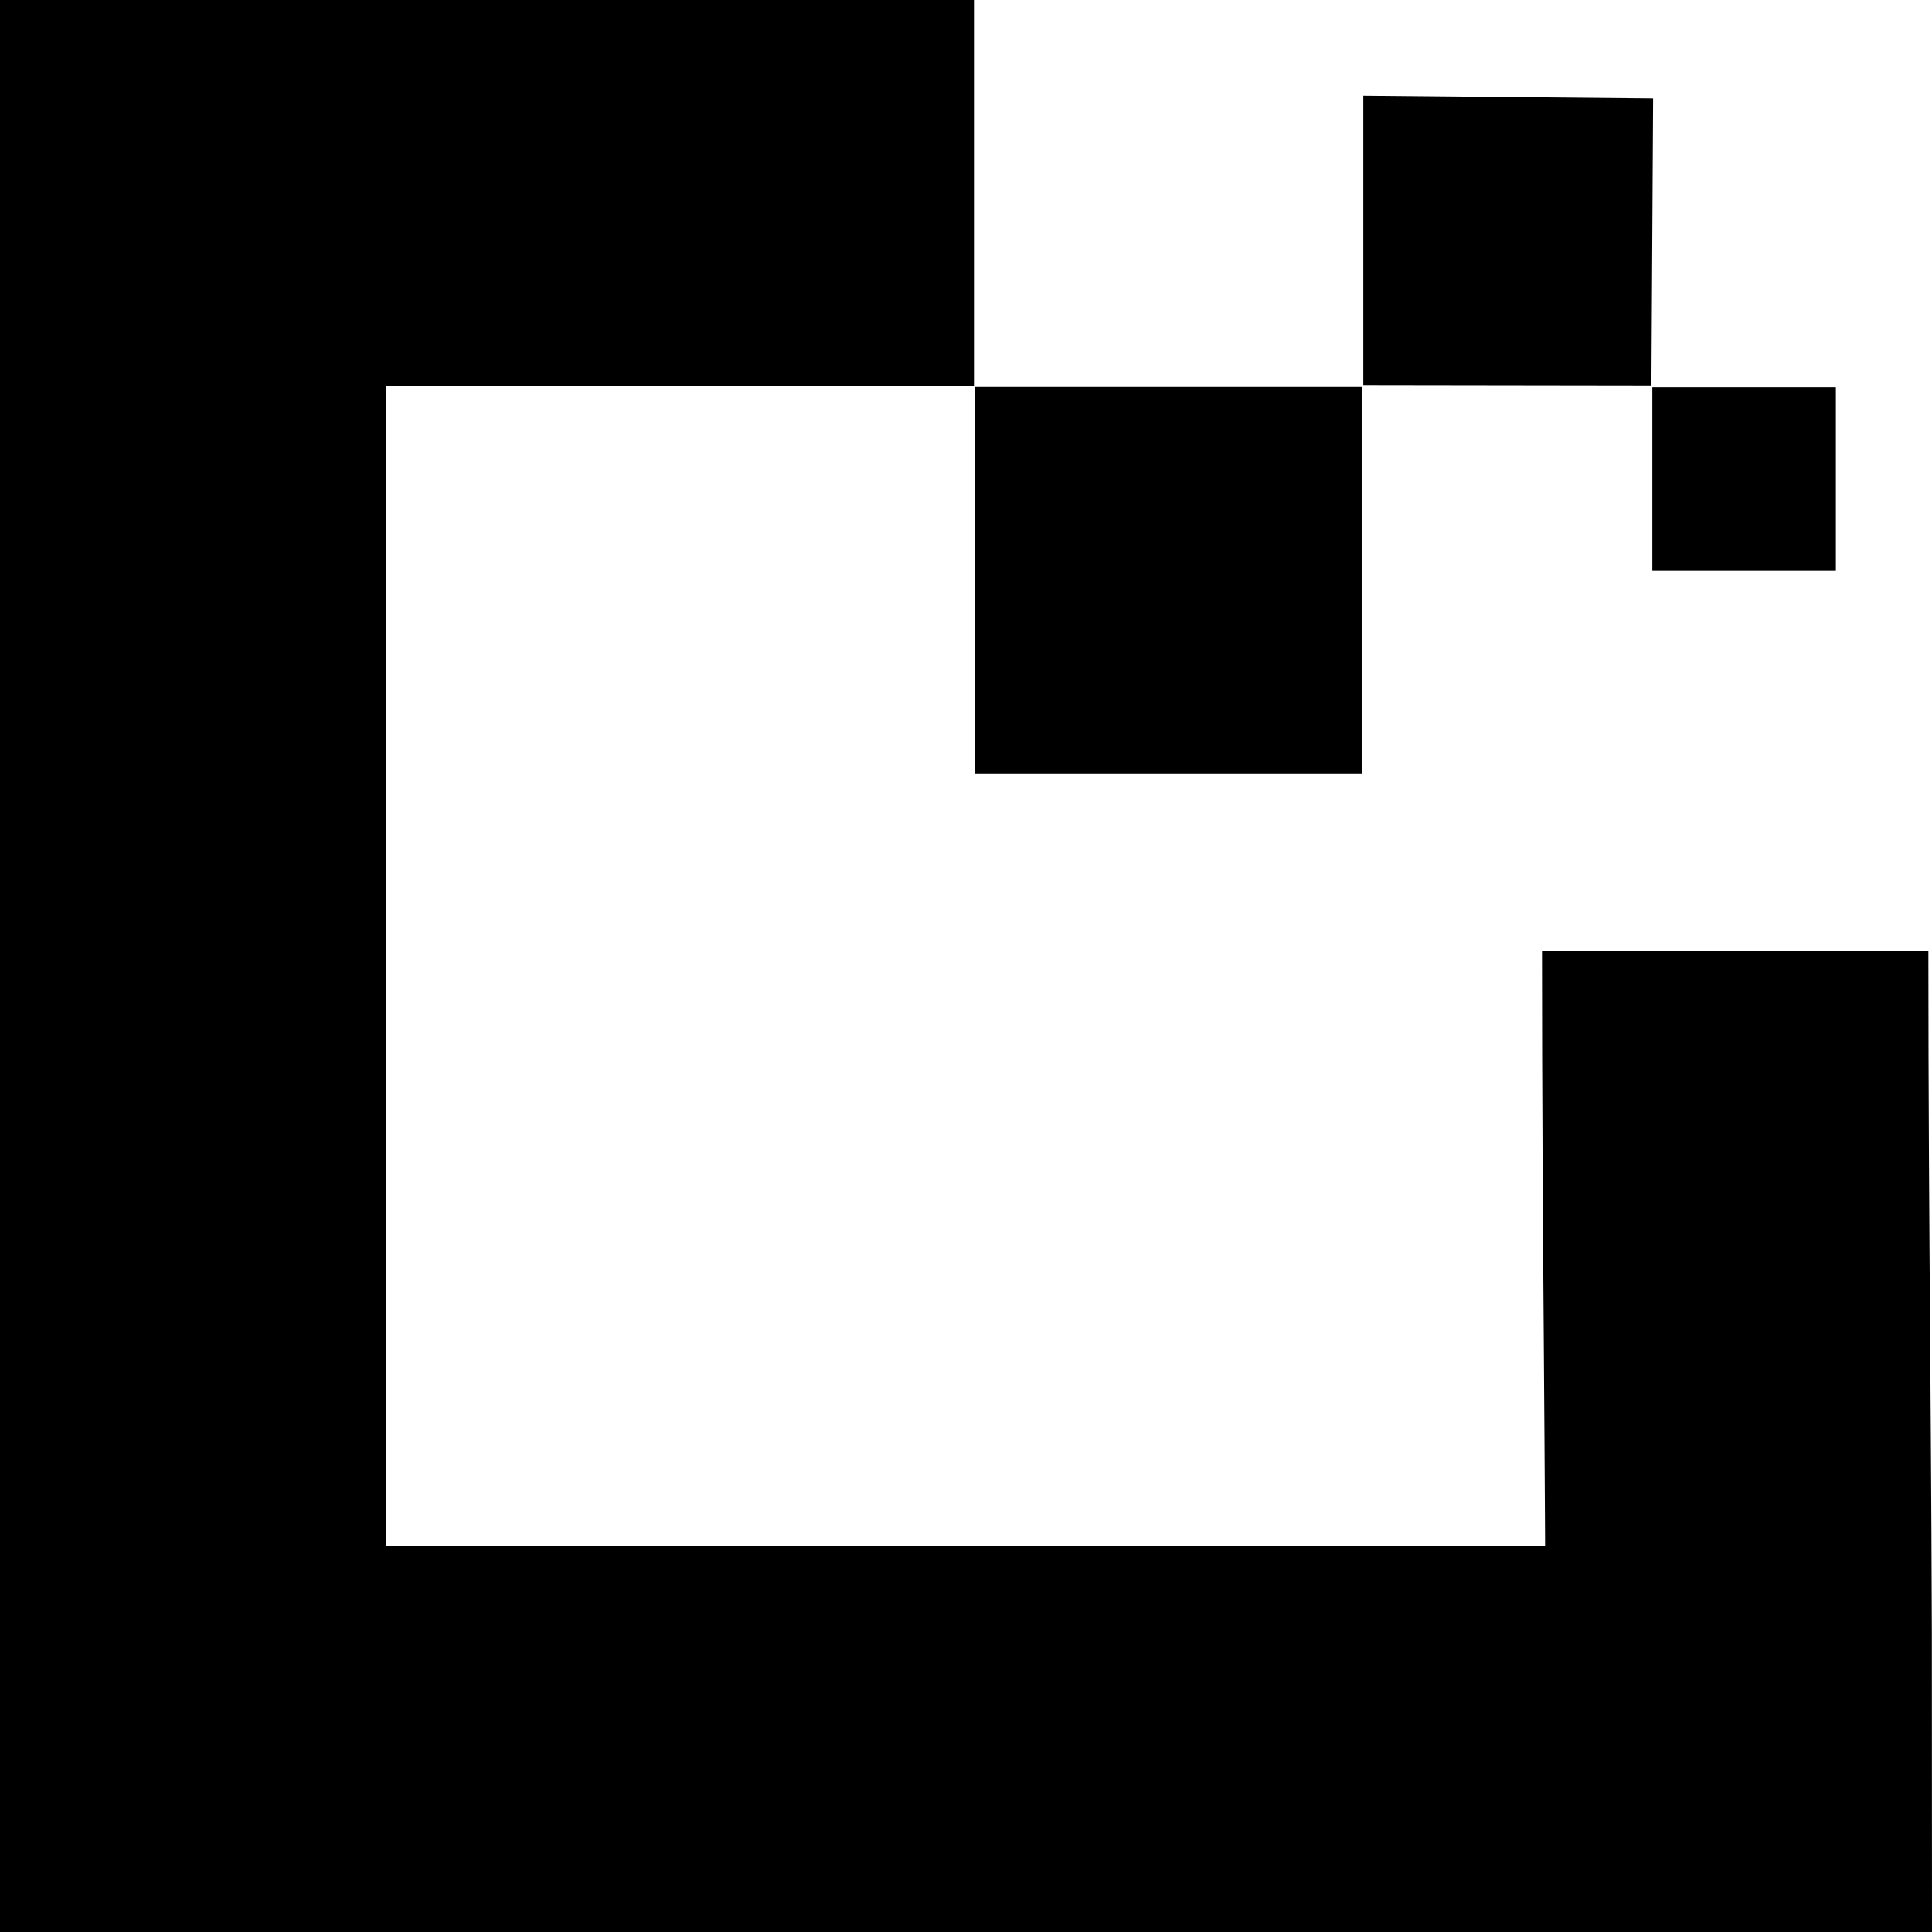
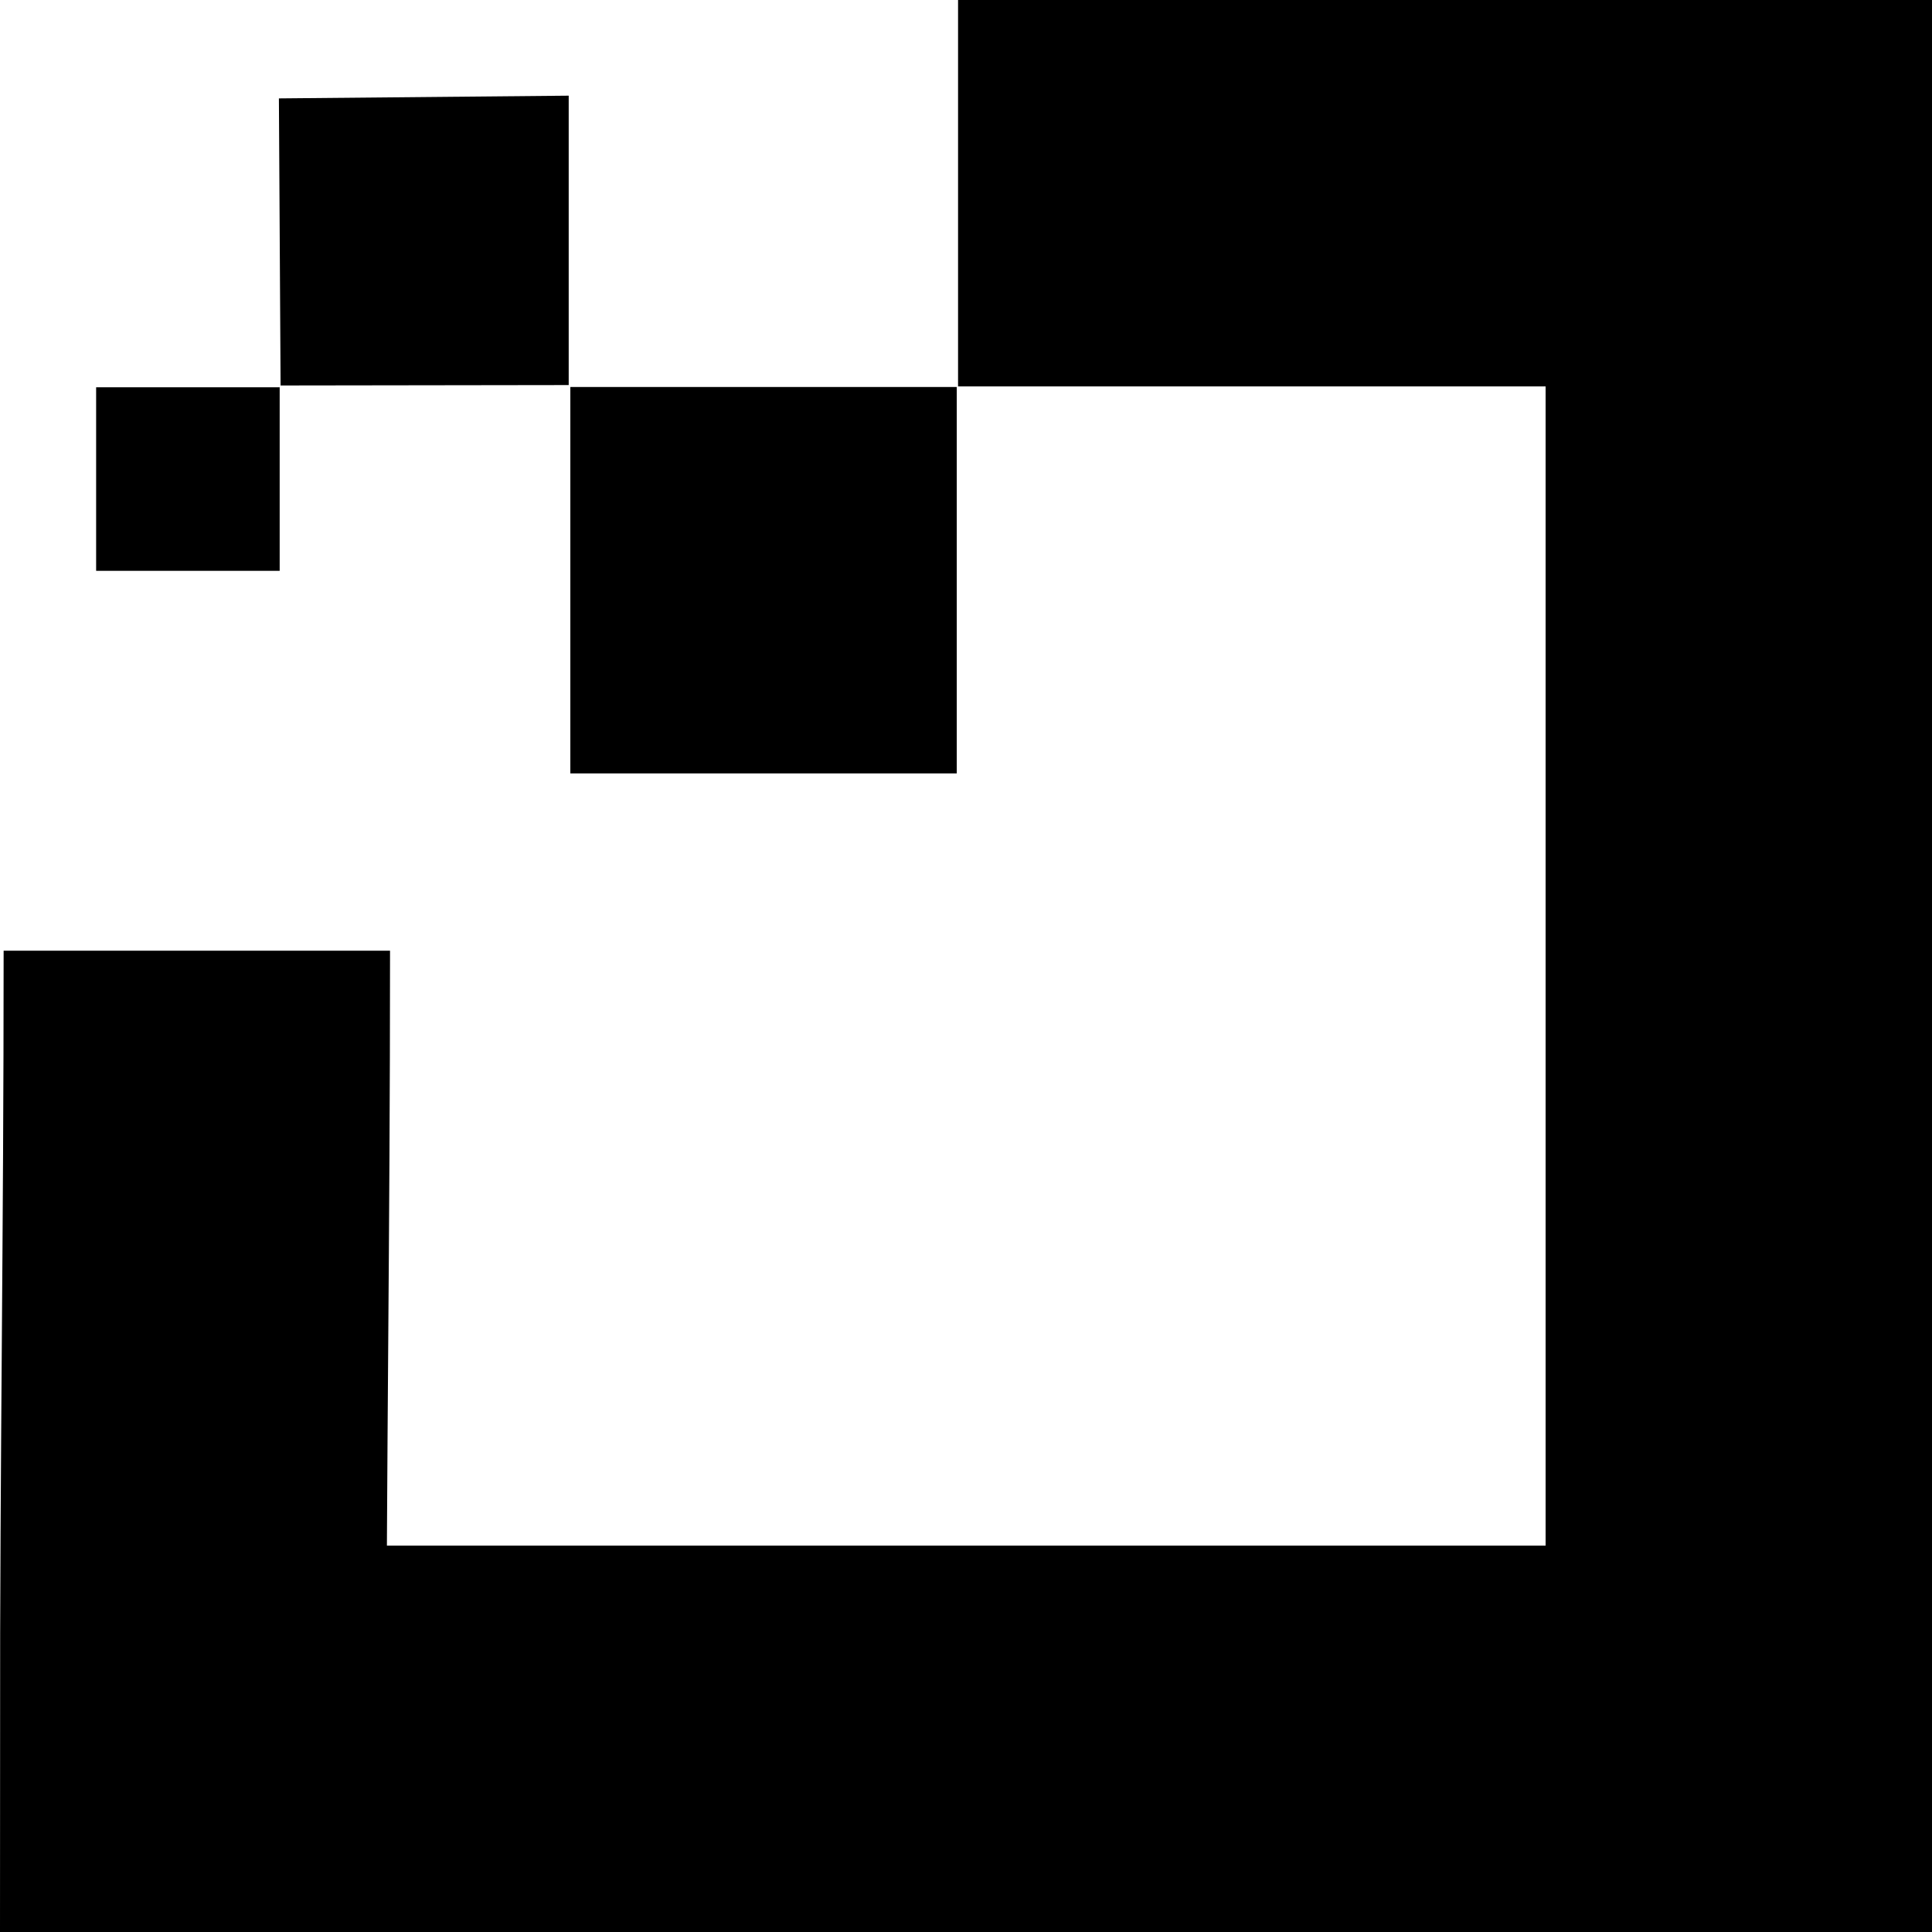
<svg xmlns="http://www.w3.org/2000/svg" id="Layer_2" data-name="Layer 2" viewBox="0 0 1000 1000">
  <defs>
    <style>
      .cls-1 {
        fill: none;
        stroke: #000;
        stroke-miterlimit: 10;
        stroke-width: 200px;
      }
    </style>
  </defs>
  <g id="Layer_1-2" data-name="Layer 1">
-     <g>
+     <g transform="translate(1000 0) scale(-1 1)">
      <rect x="504.79" y="200.31" width="200" height="200" />
      <path class="cls-1" d="M898.12,492.09c0,150.4,1.88,257.51,1.88,407.91H100V100h404.11" />
      <rect x="855.24" y="200.46" width="95" height="95" />
      <polygon points="854.77 199.52 705.64 199.31 705.64 49.52 855.64 50.93 854.77 199.52" />
    </g>
  </g>
</svg>
